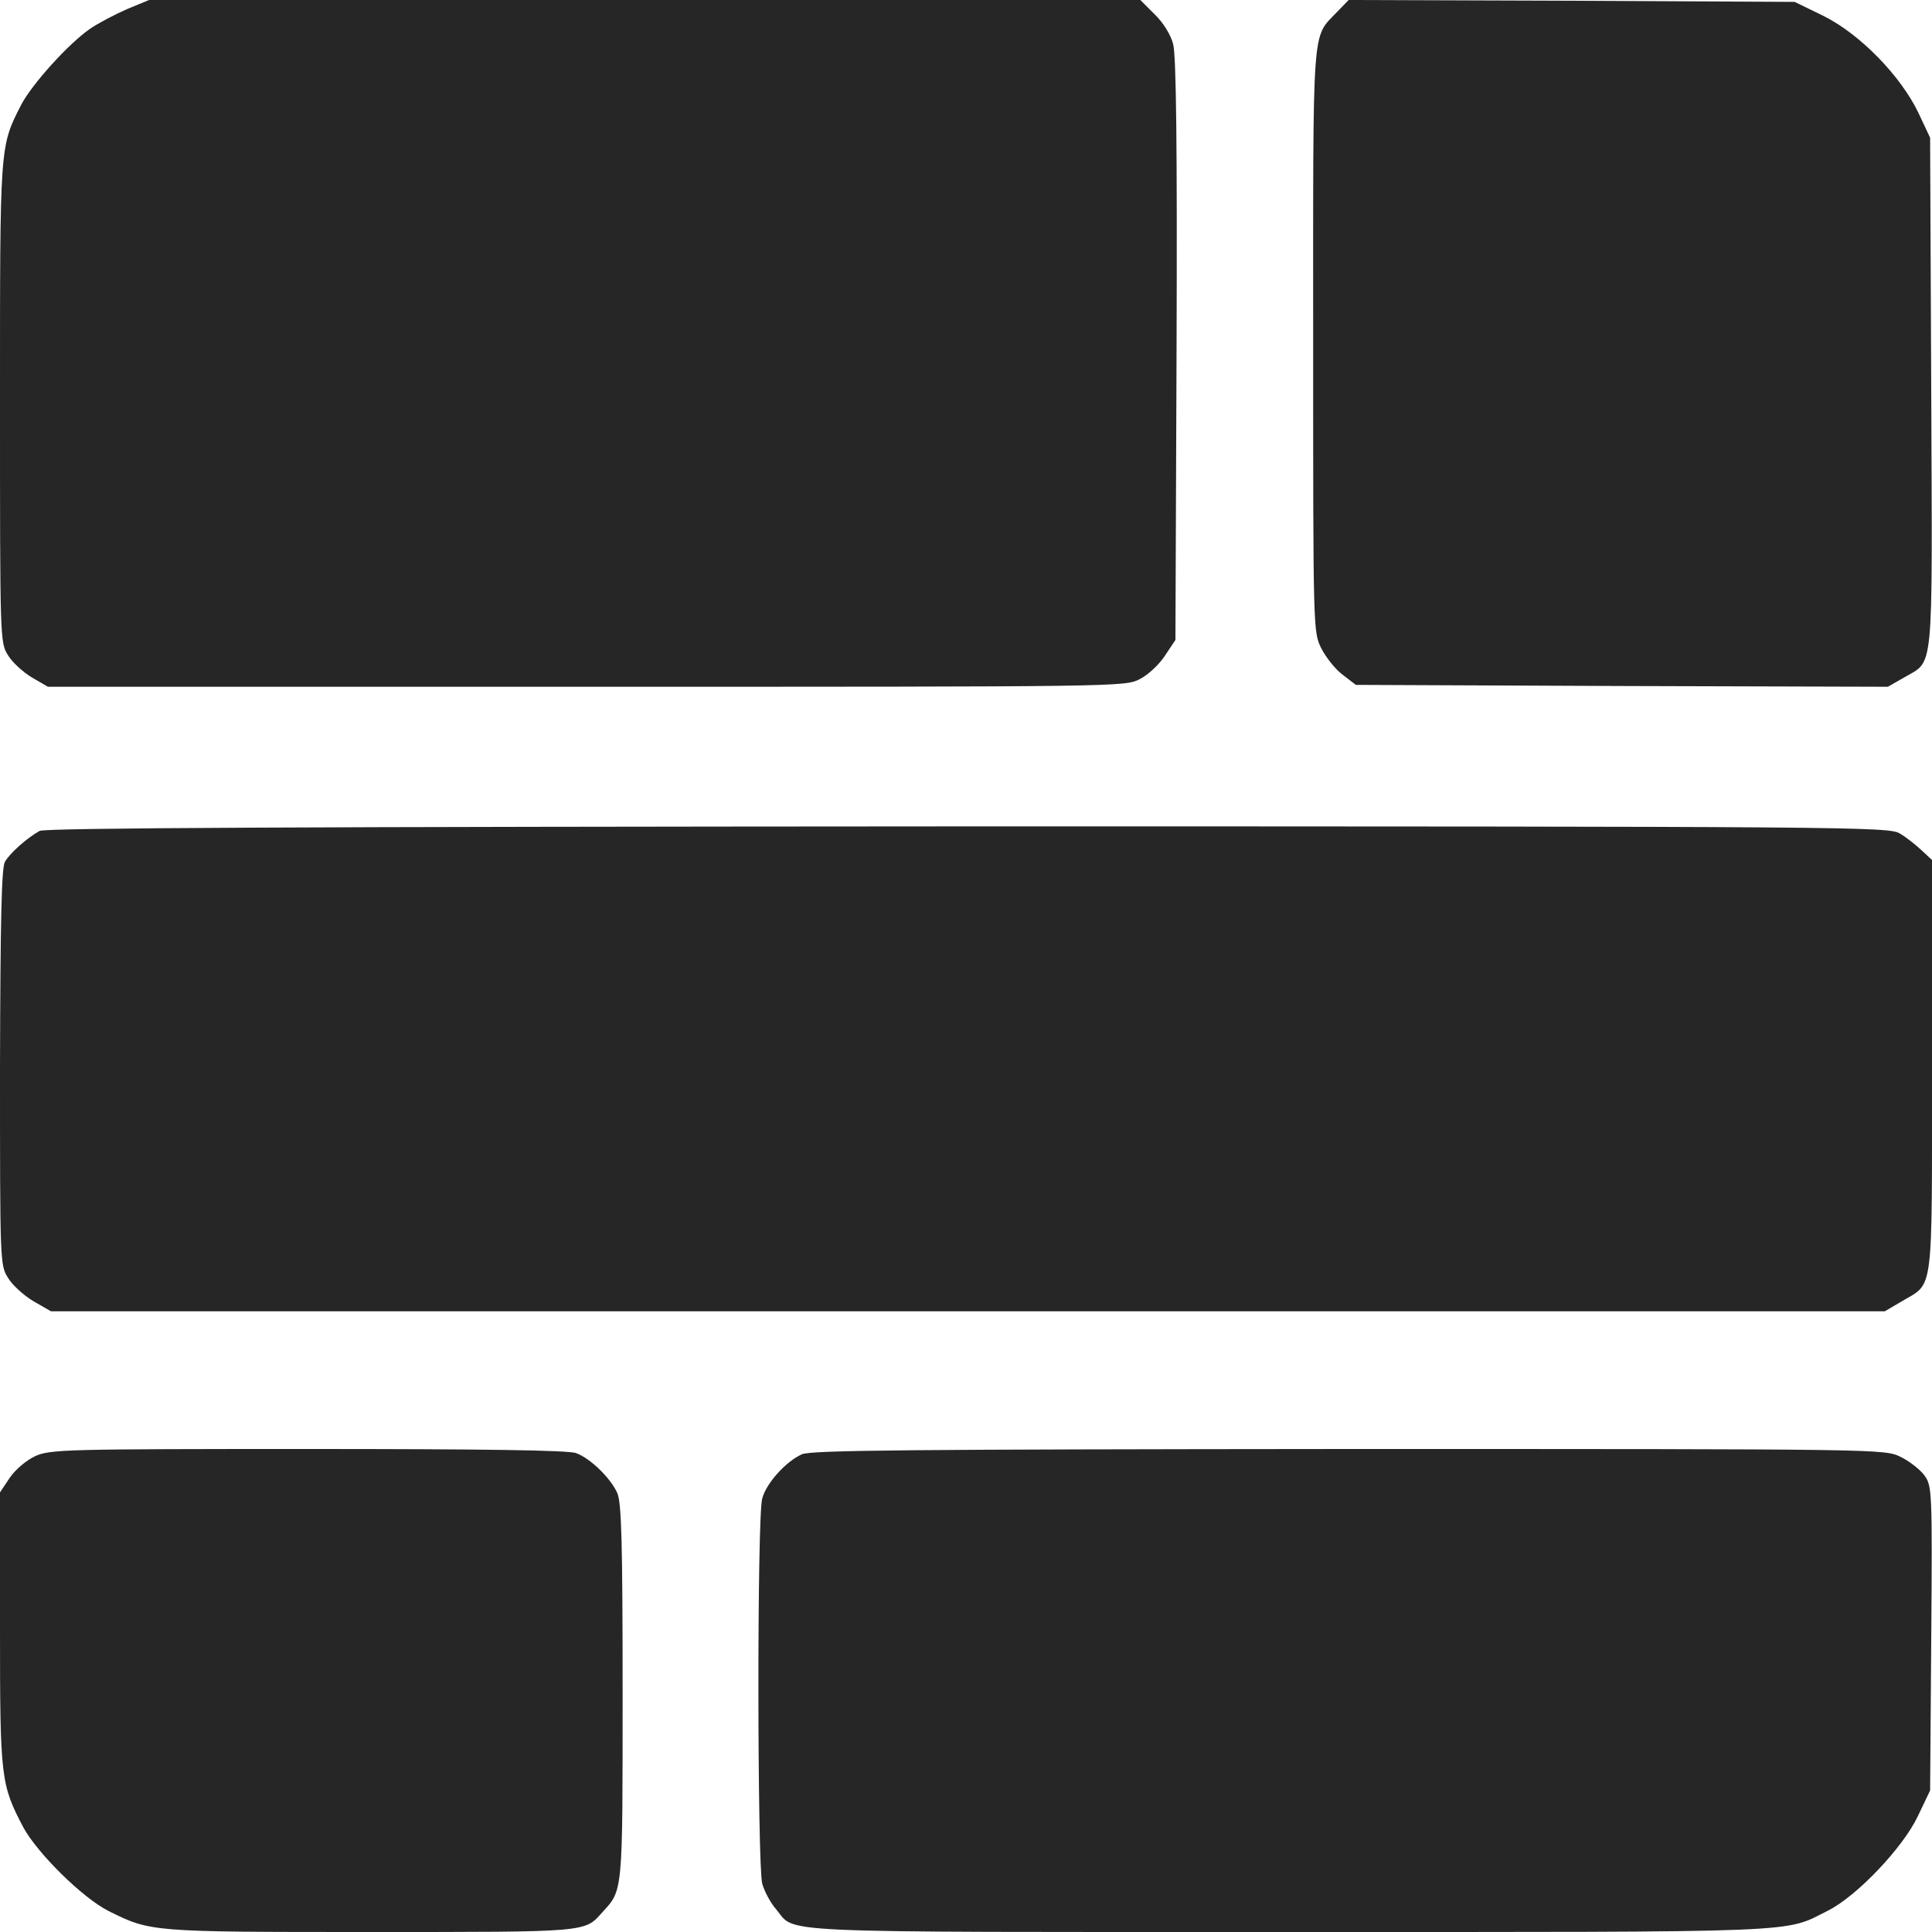
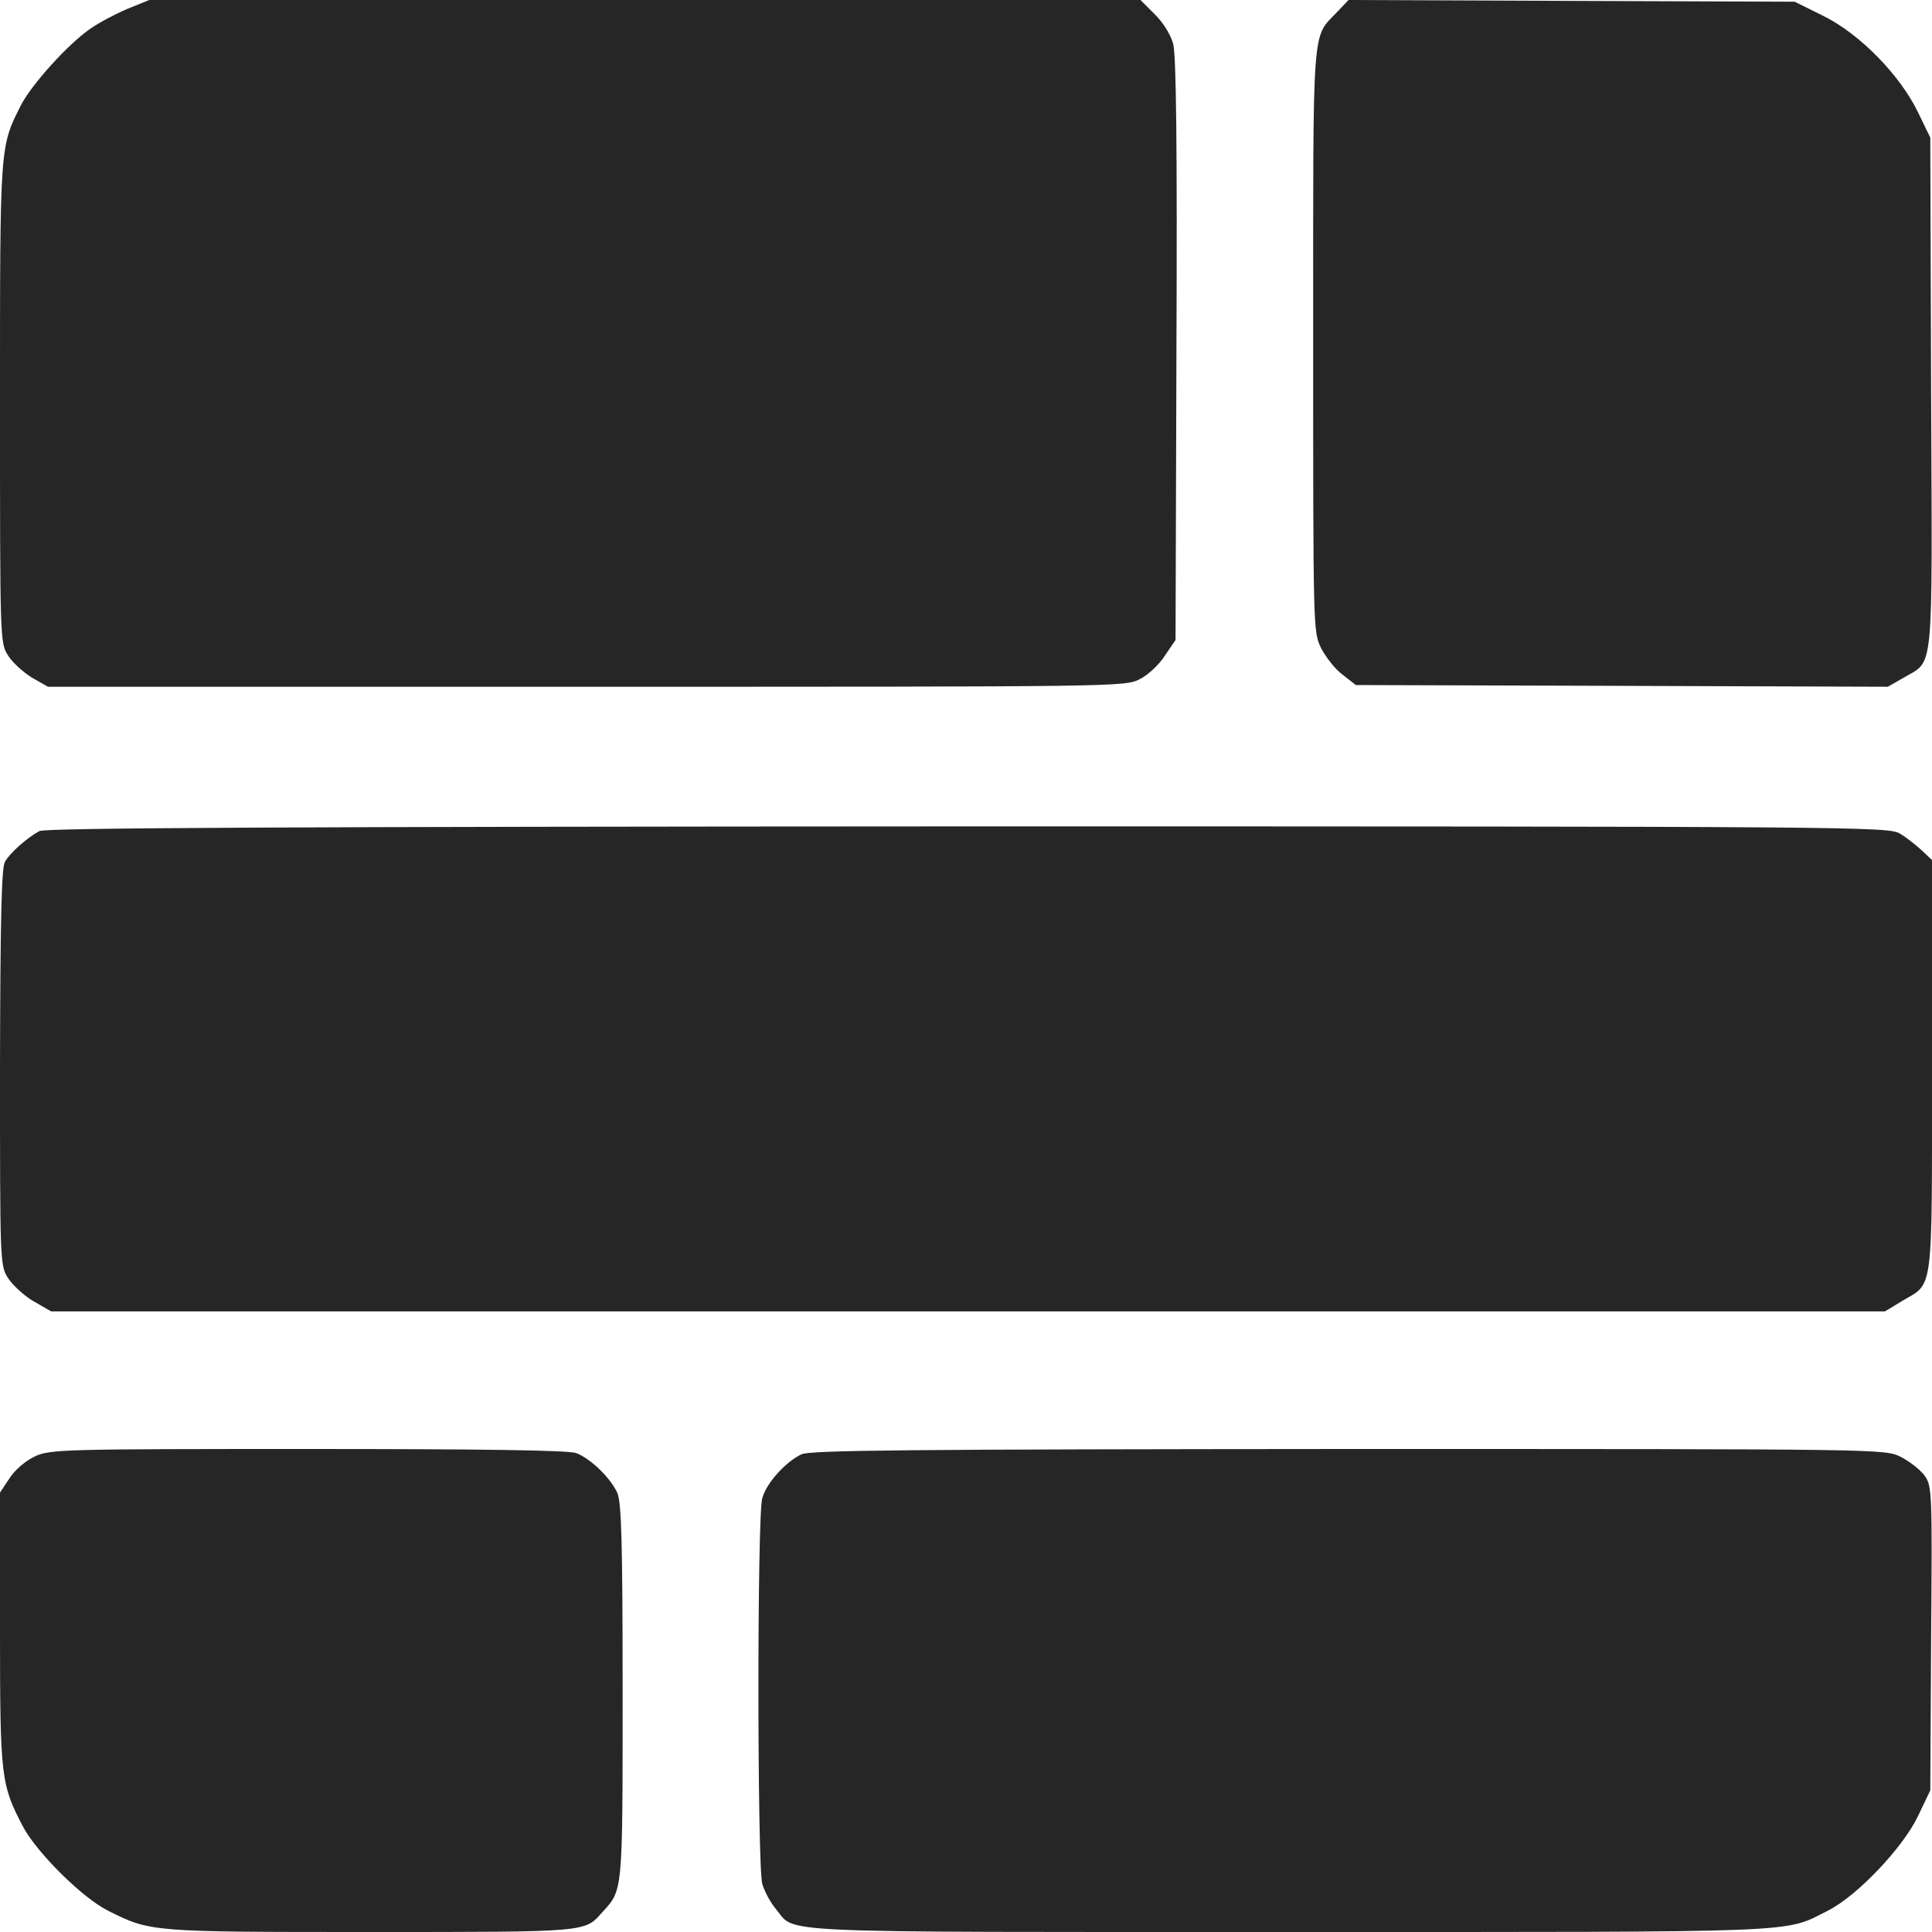
- <svg xmlns="http://www.w3.org/2000/svg" version="1.0" width="512pt" height="512pt" viewBox="0 0 512 512" preserveAspectRatio="xMidYMid meet">
-   <g transform="translate(0,512) scale(0.1,-0.1)" fill="#262626" stroke="none">
-     <path d="M337 5096 c-32 -14 -76 -37 -98 -52 -58 -40 -155 -148 -183 -202 -57 -112 -56 -102 -56 -790 0 -626 0 -635 21 -668 11 -19 40 -45 63 -59 l43 -25 1427 0 c1412 0 1427 0 1466 20 22 11 52 39 67 62 l28 42 3 768 c2 544 -1 781 -9 811 -6 24 -26 57 -49 79 l-38 38 -1313 0 -1314 0 -58 -24z" />
-     <path d="M3543 5088 c-67 -71 -63 -17 -63 -869 0 -765 0 -773 21 -816 12 -24 37 -56 57 -71 l35 -27 705 -3 705 -2 42 24 c81 48 76 -7 73 753 l-3 678 -31 66 c-47 98 -155 209 -252 257 l-76 37 -591 3 -591 2 -31 -32z" />
-     <path d="M105 2918 c-34 -19 -79 -59 -92 -82 -9 -16 -12 -153 -13 -545 0 -514 0 -524 21 -557 11 -19 42 -47 67 -62 l47 -27 2430 0 2430 0 46 27 c84 50 79 8 79 623 l0 546 -28 26 c-15 14 -40 34 -57 44 -29 18 -109 19 -2470 19 -1794 -1 -2445 -4 -2460 -12z" />
-     <path d="M93 1261 c-23 -11 -52 -35 -67 -57 l-26 -39 0 -361 c0 -396 2 -413 62 -527 37 -68 156 -186 225 -221 112 -56 112 -56 695 -56 579 0 567 -1 614 52 55 60 54 47 54 583 0 399 -3 502 -14 528 -17 39 -71 92 -109 106 -19 8 -253 11 -710 11 -646 0 -684 -1 -724 -19z" />
-     <path d="M2125 1266 c-42 -19 -94 -76 -105 -117 -14 -47 -13 -972 0 -1021 6 -21 22 -51 37 -68 54 -64 -41 -60 1356 -60 1393 0 1312 -3 1432 57 77 39 198 167 237 249 l33 69 3 403 c3 392 2 404 -18 432 -11 15 -40 38 -63 49 -43 21 -44 21 -1463 21 -1165 -1 -1424 -3 -1449 -14z" />
+ <svg xmlns="http://www.w3.org/2000/svg" width="26px" height="px" viewBox="0 0 26 26" version="1.1">
+   <g id="surface1">
+     <path style=" stroke:none;fill-rule:nonzero;fill:#262626;fill-opacity:1;" d="M 1.711 0.121 C 1.547 0.191 1.324 0.309 1.215 0.387 C 0.918 0.59 0.426 1.137 0.285 1.41 C -0.004 1.98 0 1.93 0 5.422 C 0 8.602 0 8.648 0.105 8.816 C 0.164 8.914 0.309 9.043 0.426 9.117 L 0.645 9.242 L 7.891 9.242 C 15.062 9.242 15.137 9.242 15.336 9.141 C 15.449 9.086 15.602 8.941 15.676 8.824 L 15.82 8.613 L 15.832 4.711 C 15.844 1.949 15.828 0.746 15.789 0.594 C 15.758 0.473 15.656 0.305 15.539 0.191 L 15.348 0 L 2.008 0 Z M 1.711 0.121 " />
+     <path style=" stroke:none;fill-rule:nonzero;fill:#262626;fill-opacity:1;" d="M 17.992 0.164 C 17.652 0.523 17.672 0.25 17.672 4.574 C 17.672 8.461 17.672 8.5 17.777 8.719 C 17.84 8.84 17.965 9.004 18.066 9.078 L 18.246 9.219 L 21.824 9.23 L 25.406 9.242 L 25.617 9.121 C 26.031 8.875 26.004 9.156 25.988 5.297 L 25.977 1.852 L 25.816 1.52 C 25.578 1.02 25.031 0.457 24.539 0.215 L 24.152 0.023 L 21.148 0.012 L 18.148 0 Z M 17.992 0.164 " />
+     <path style=" stroke:none;fill-rule:nonzero;fill:#262626;fill-opacity:1;" d="M 0.531 11.184 C 0.359 11.277 0.133 11.48 0.066 11.598 C 0.02 11.68 0.004 12.375 0 14.367 C 0 16.977 0 17.027 0.105 17.195 C 0.164 17.289 0.32 17.434 0.445 17.508 L 0.688 17.648 L 25.367 17.648 L 25.598 17.508 C 26.023 17.254 26 17.469 26 14.344 L 26 11.574 L 25.859 11.441 C 25.781 11.371 25.656 11.27 25.57 11.219 C 25.422 11.125 25.016 11.121 13.023 11.121 C 3.914 11.125 0.609 11.141 0.531 11.184 Z M 0.531 11.184 " />
+     <path style=" stroke:none;fill-rule:nonzero;fill:#262626;fill-opacity:1;" d="M 0.473 19.598 C 0.355 19.652 0.207 19.773 0.133 19.887 L 0 20.086 L 0 21.918 C 0 23.93 0.012 24.016 0.316 24.594 C 0.504 24.938 1.105 25.539 1.457 25.715 C 2.027 26 2.027 26 4.988 26 C 7.926 26 7.867 26.004 8.105 25.734 C 8.383 25.43 8.379 25.496 8.379 22.773 C 8.379 20.75 8.363 20.227 8.309 20.094 C 8.223 19.895 7.945 19.625 7.754 19.555 C 7.656 19.516 6.469 19.5 4.148 19.5 C 0.867 19.5 0.676 19.504 0.473 19.598 Z M 0.473 19.598 " />
+     <path style=" stroke:none;fill-rule:nonzero;fill:#262626;fill-opacity:1;" d="M 10.789 19.57 C 10.578 19.668 10.312 19.957 10.258 20.164 C 10.188 20.402 10.191 25.102 10.258 25.352 C 10.289 25.457 10.371 25.609 10.445 25.695 C 10.719 26.02 10.238 26 17.332 26 C 24.406 26 23.992 26.016 24.602 25.711 C 24.996 25.512 25.609 24.863 25.809 24.445 L 25.977 24.094 L 25.988 22.051 C 26.004 20.059 26 19.996 25.898 19.855 C 25.844 19.781 25.695 19.664 25.578 19.605 C 25.359 19.5 25.355 19.5 18.148 19.5 C 12.234 19.504 10.918 19.516 10.789 19.57 Z M 10.789 19.57 " />
  </g>
</svg>
